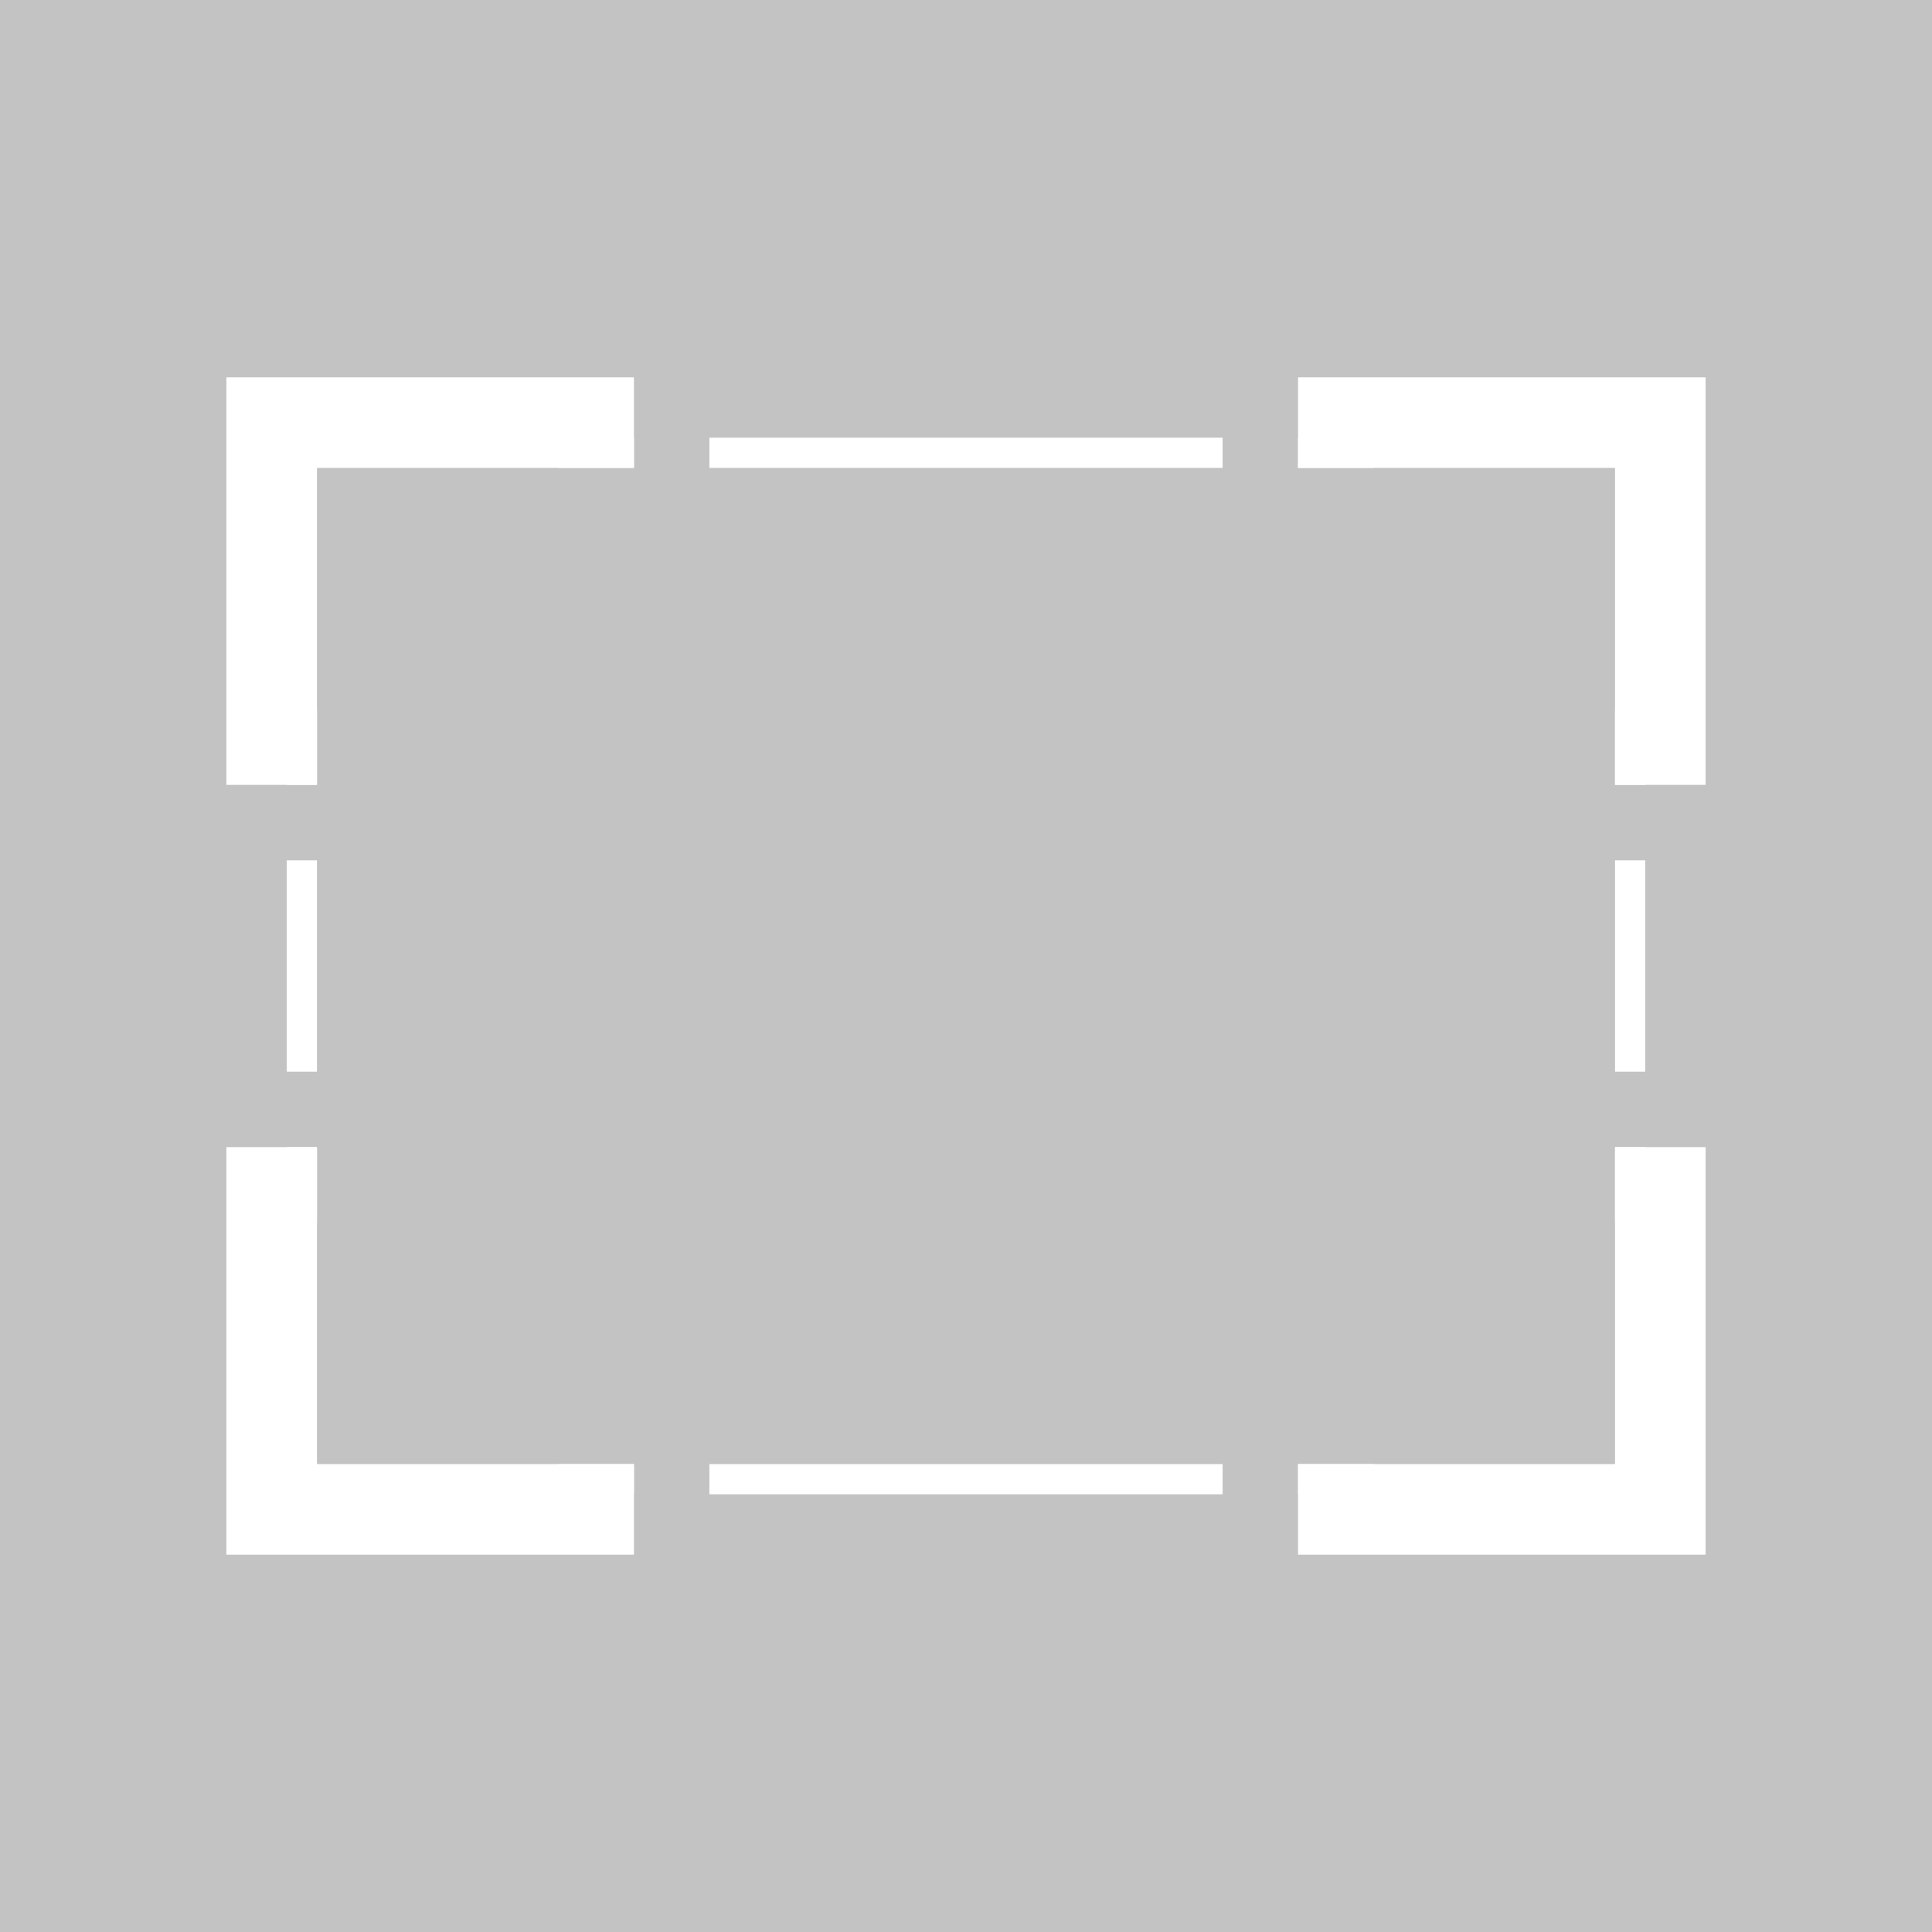
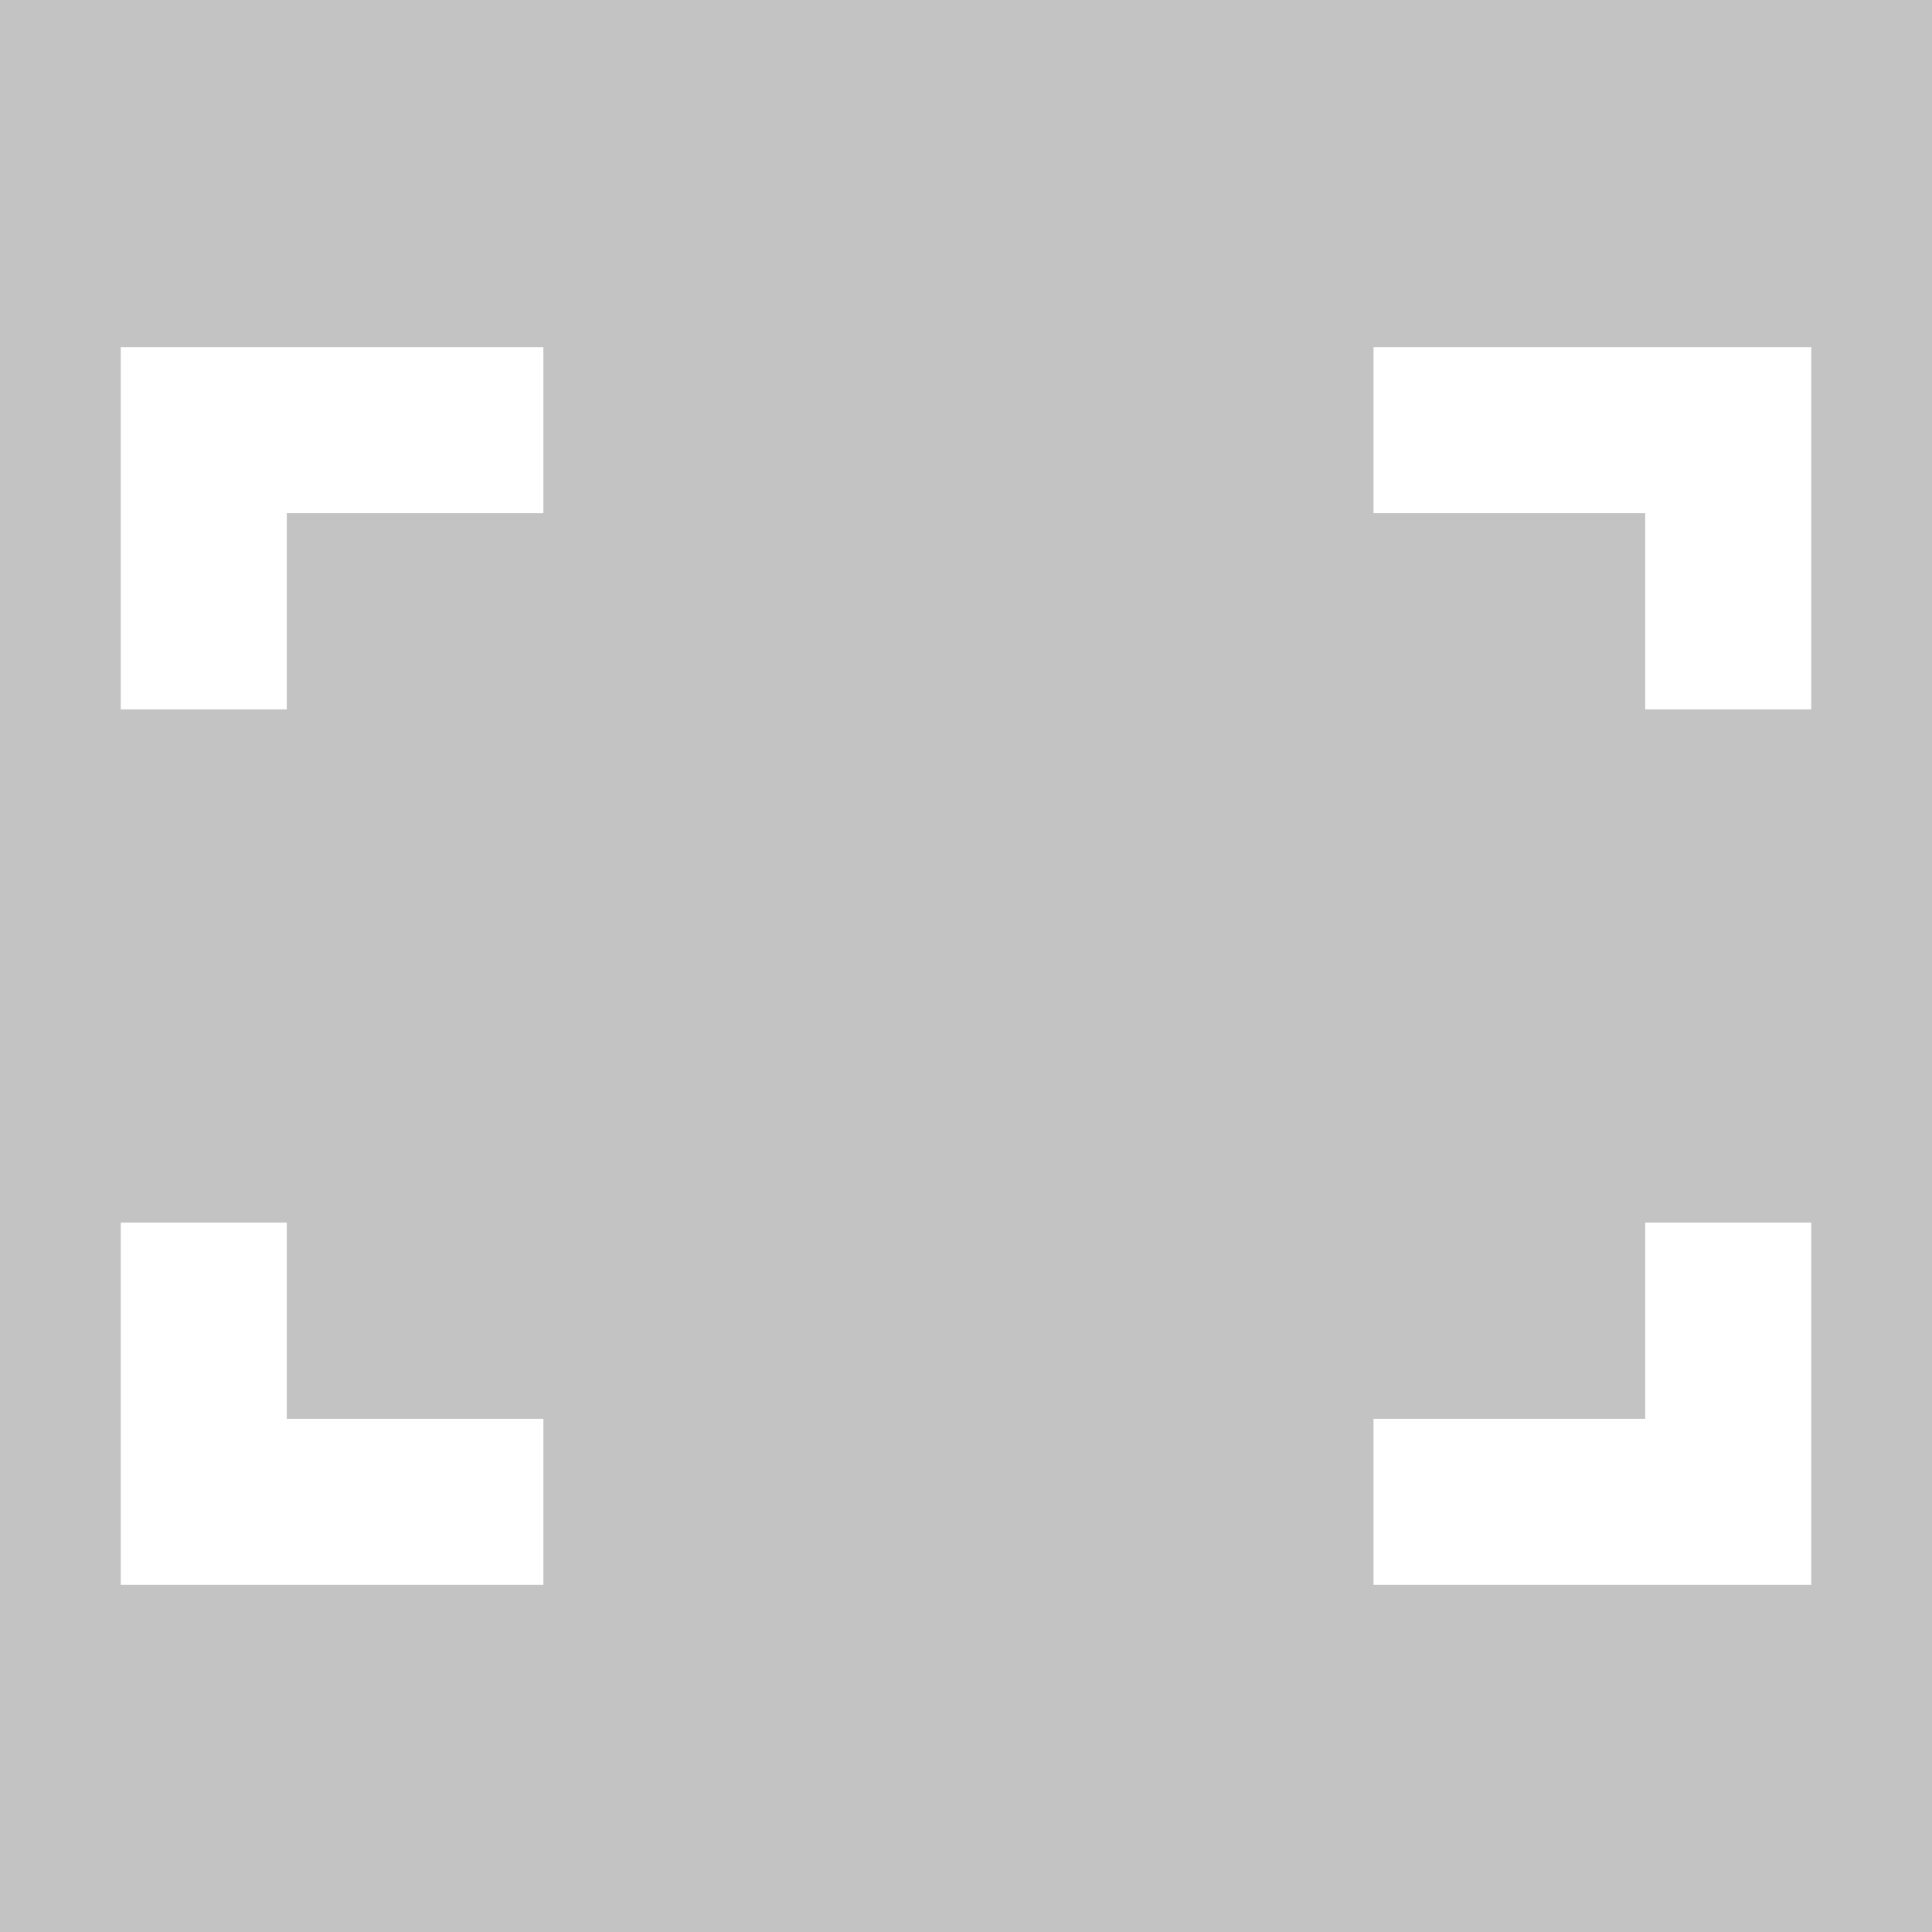
<svg xmlns="http://www.w3.org/2000/svg" width="128" height="128" viewBox="0 0 128 128" fill="none">
  <g>
    <rect width="128" height="128" fill="#000000" fill-rule="evenodd" fill-opacity="0.188" />
-     <path d="M0 28L0 42L2 42L2 28L0 28ZM2 23L0 23L0 18L2 18L2 23ZM23 2L23 0L18 0L18 2L23 2ZM28 2L28 0L62 0L62 2L28 2ZM88 28L88 42L90 42L90 28L88 28ZM90 23L88 23L88 18L90 18L90 23ZM67 0L67 2L72 2L72 0L67 0ZM90 47L88 47L88 52L90 52L90 47ZM72 70L67 70L67 68L72 68L72 70ZM62 68L62 70L28 70L28 68L62 68ZM2 47L0 47L0 52L2 52L2 47ZM18 68L23 68L23 70L18 70L18 68Z" fill="#FFFFFF" fill-rule="evenodd" transform="translate(19 29)" />
-     <path d="M27 78L0 78L0 51L6 51L6 72L27 72L27 78ZM98 51L98 78L71 78L71 72L92 72L92 51L98 51ZM71 0L98 0L98 27L92 27L92 6L71 6L71 0ZM27 0L0 0L0 27L6 27L6 6L27 6L27 0Z" fill="#FFFFFF" fill-rule="evenodd" transform="translate(15 25)" />
+     <g transform="translate(8 23)">
+       <path d="M28 0L0 0L0 24L11 24L11 11L28 11L28 0ZM83 11L83 0L112 0L112 24L101 24L101 11L83 11ZM83 71L101 71L101 58L112 58L112 82L83 82L83 71ZM11 58L11 71L28 71L28 82L0 82L0 58L11 58Z" />
+       <path d="M28 11L28 0L0 0L0 24L11 24L11 11L28 11ZM101 24L112 24L112 0L83 0L83 11L101 11L101 24ZM0 67L0 58L11 58L11 71L28 71L28 82L0 82L0 67ZM83 71L83 82L112 82L112 58L101 58L101 71L83 71Z" fill="#FFFFFF" fill-rule="evenodd" />
+     </g>
  </g>
</svg>
